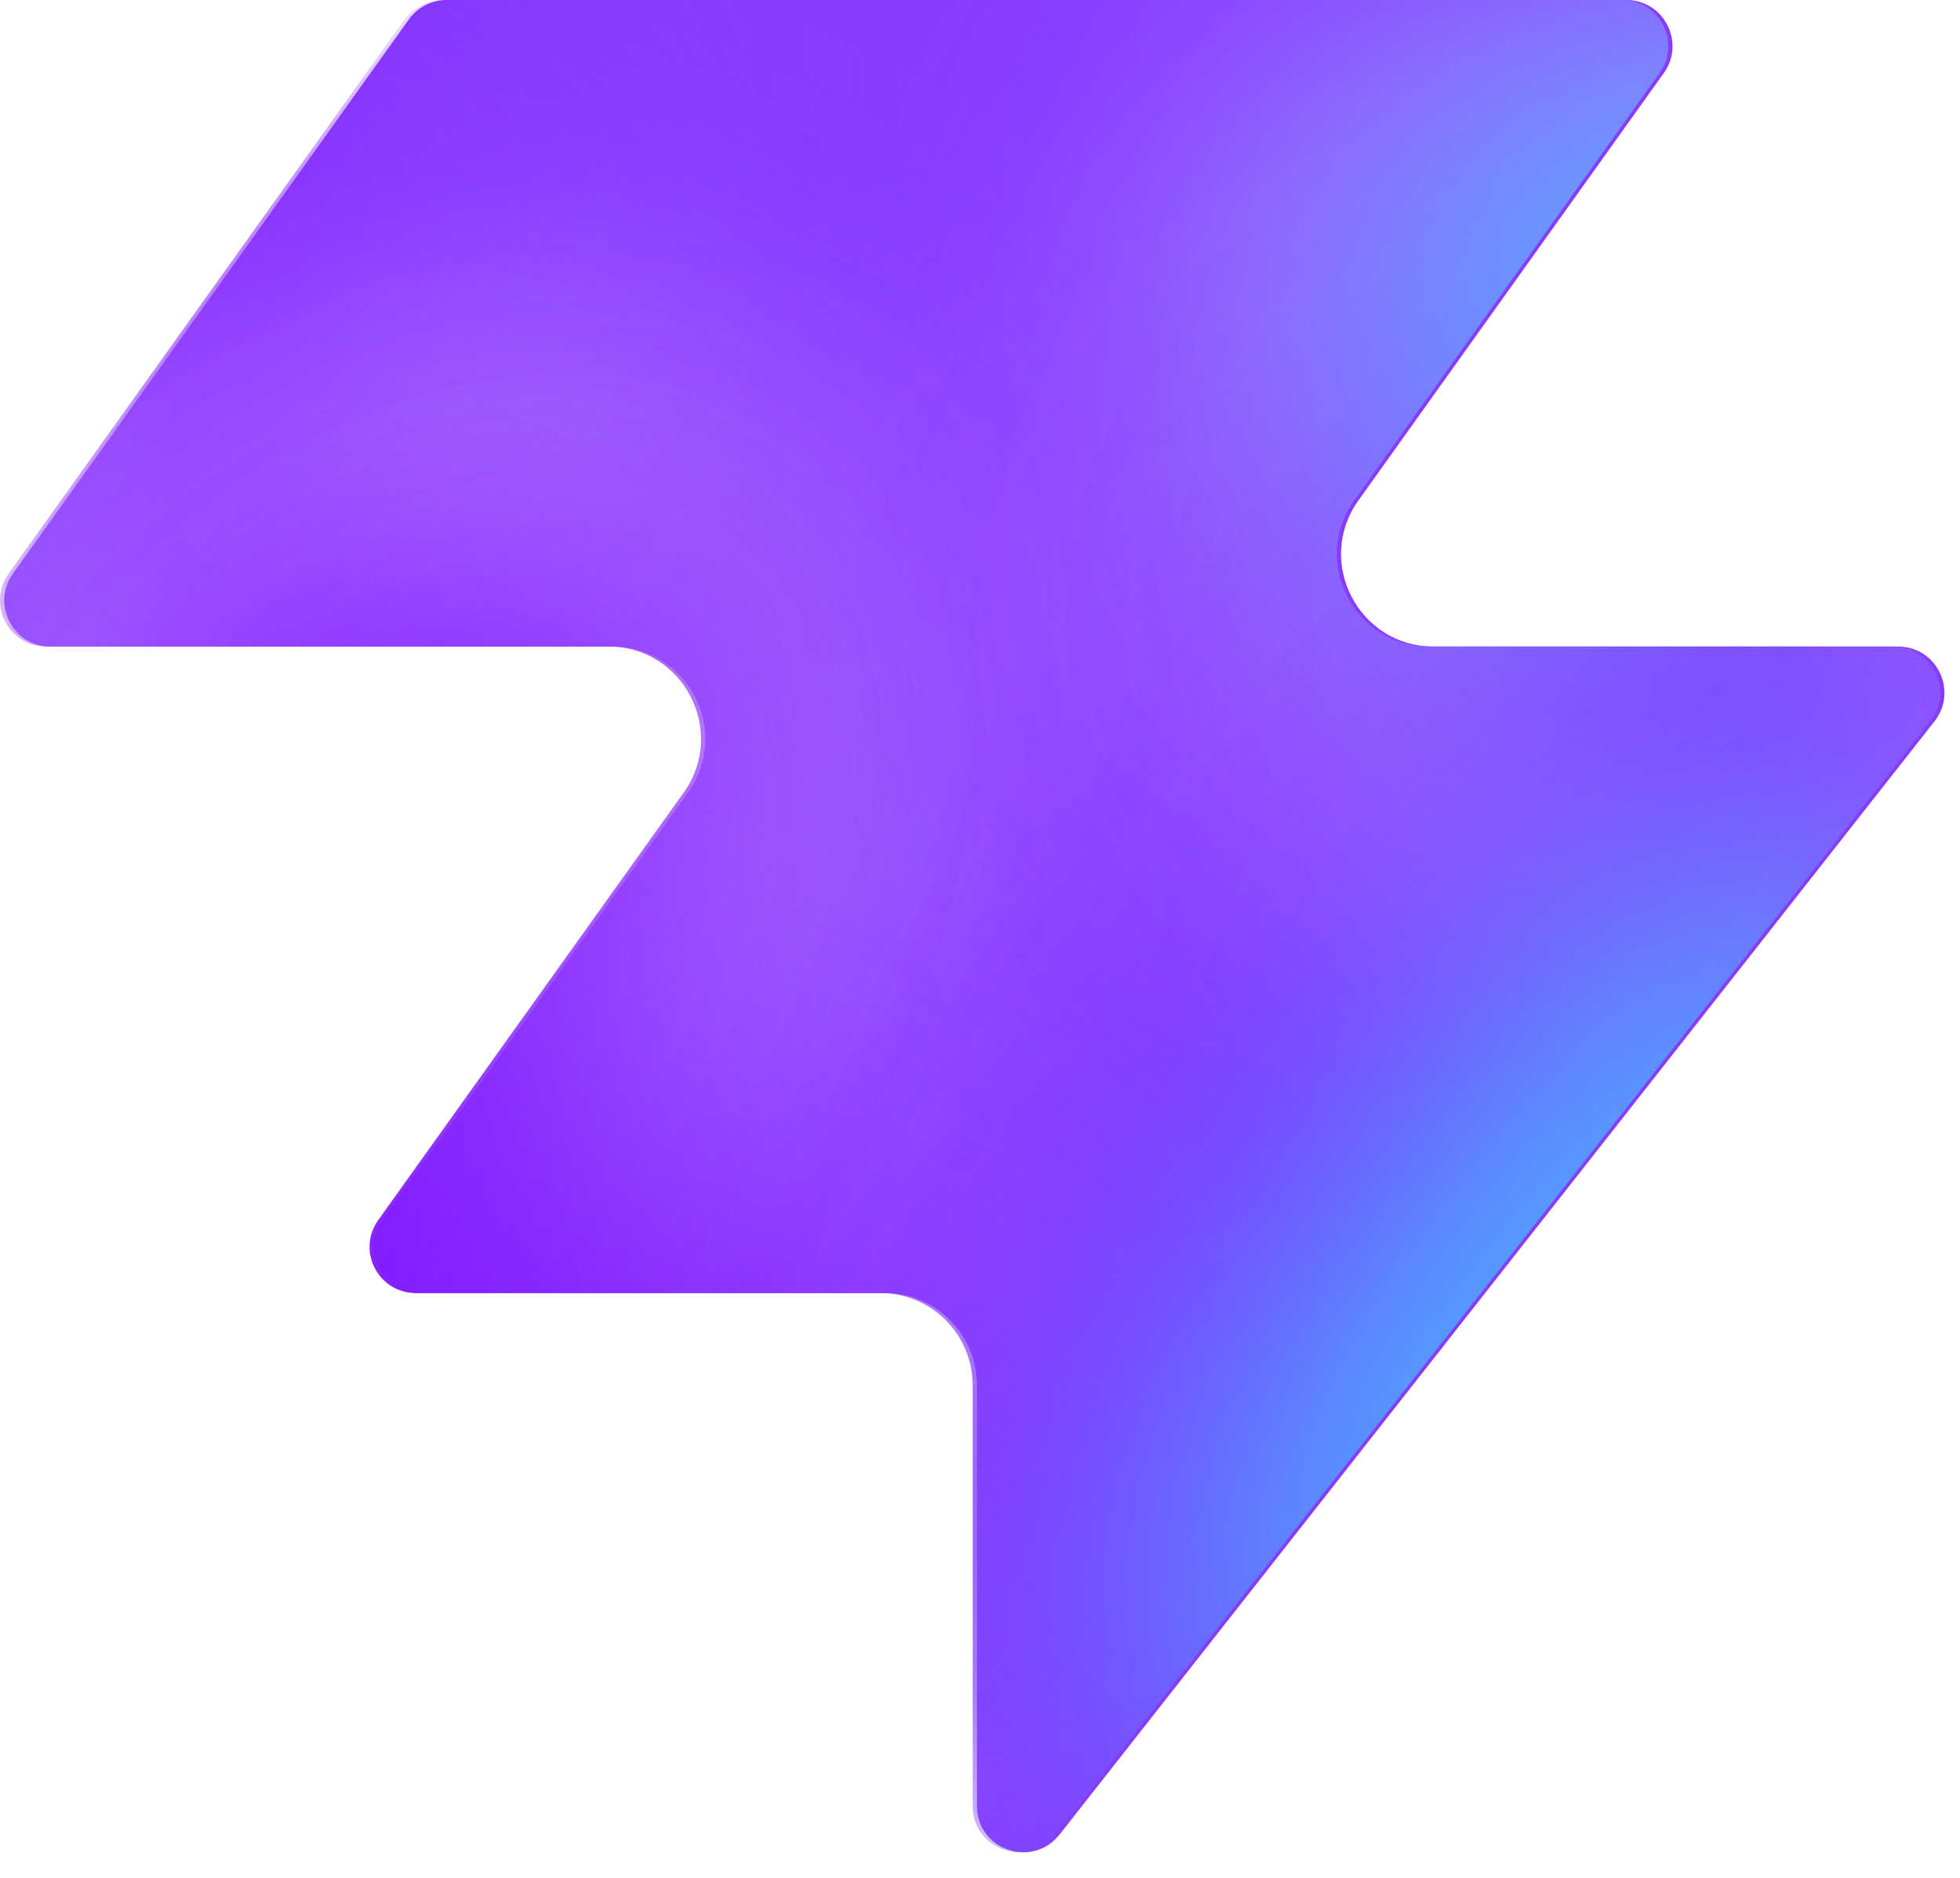
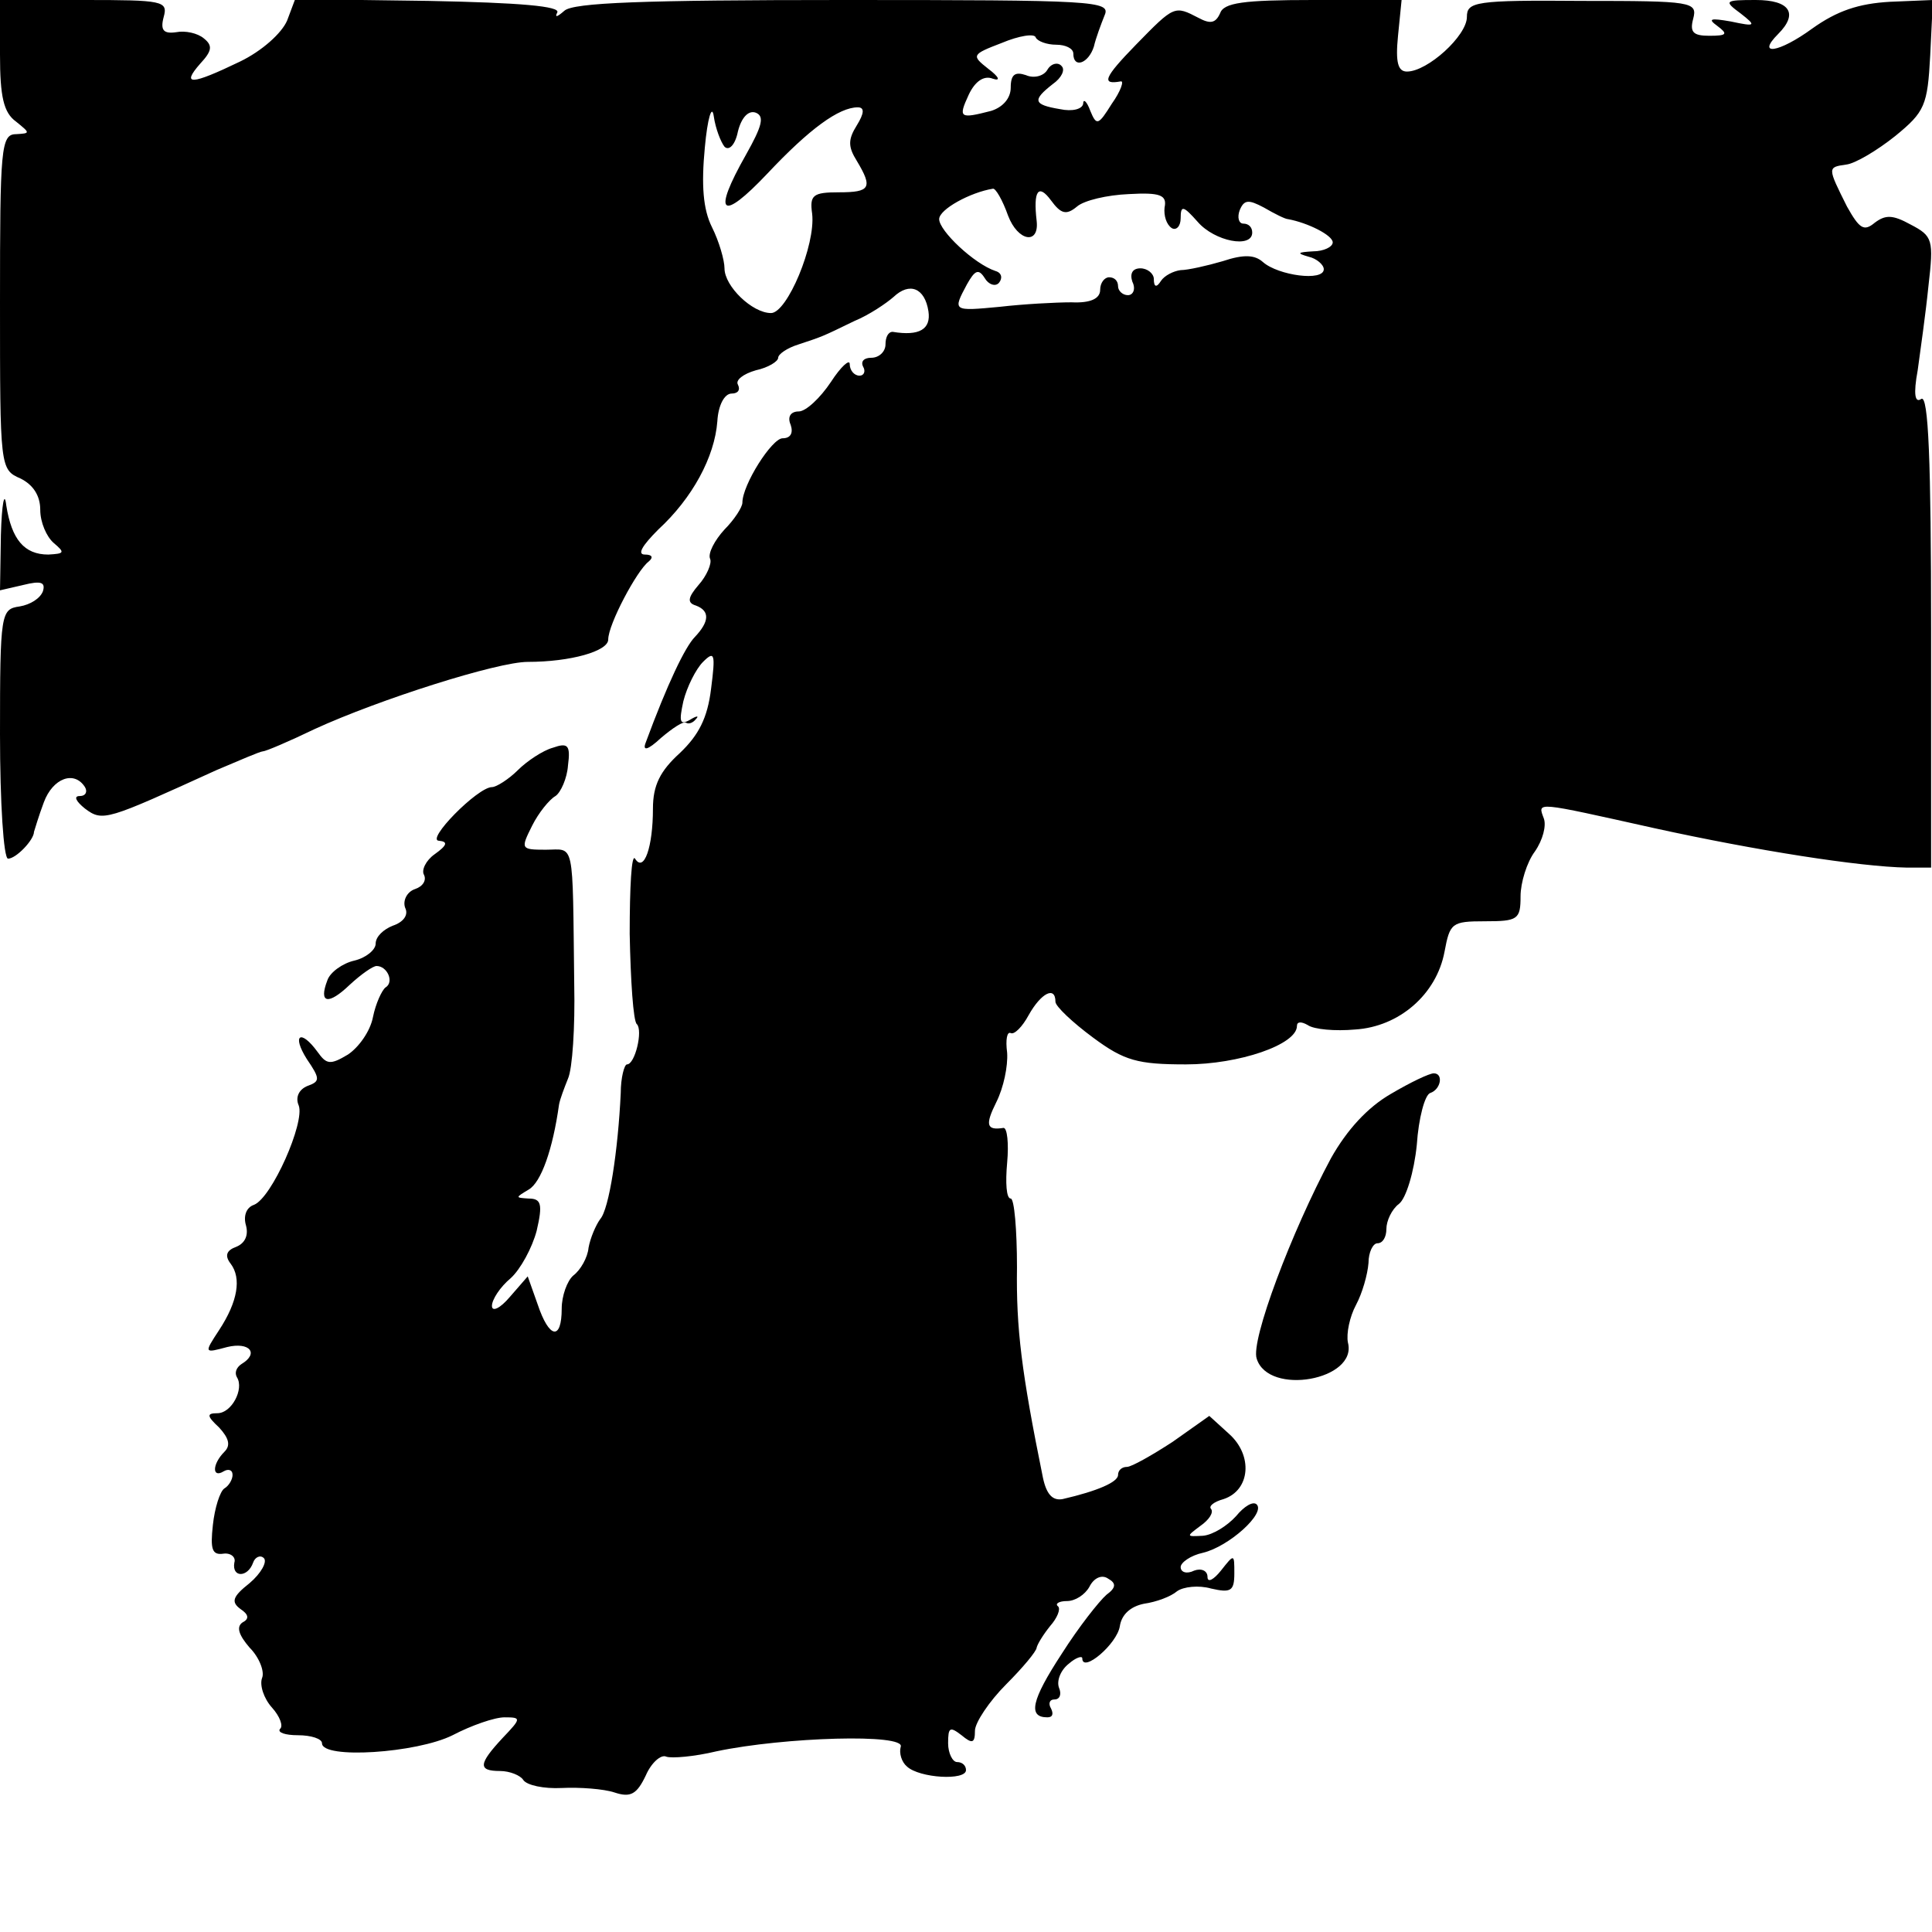
- <svg xmlns="http://www.w3.org/2000/svg" width="48" height="46" fill="none" viewBox="0 0 48 46">
-   <path fill="#863bff" d="M25.946 44.938c-.664.845-2.021.375-2.021-.698V33.937a2.26 2.26 0 0 0-2.262-2.262H10.287c-.92 0-1.456-1.04-.92-1.788l7.48-10.471c1.07-1.497 0-3.578-1.842-3.578H1.237c-.92 0-1.456-1.04-.92-1.788L10.013.474c.214-.297.556-.474.92-.474h28.894c.92 0 1.456 1.04.92 1.788l-7.48 10.471c-1.07 1.498 0 3.579 1.842 3.579h11.377c.943 0 1.473 1.088.89 1.83L25.947 44.94z" style="fill:#863bff;fill:color(display-p3 .525 .23 1);fill-opacity:1" />
-   <mask id="a" width="48" height="46" x="0" y="0" maskUnits="userSpaceOnUse" style="mask-type:alpha">
-     <path fill="#000" d="M25.842 44.938c-.664.844-2.021.375-2.021-.698V33.937a2.26 2.26 0 0 0-2.262-2.262H10.183c-.92 0-1.456-1.04-.92-1.788l7.48-10.471c1.07-1.498 0-3.579-1.842-3.579H1.133c-.92 0-1.456-1.04-.92-1.787L9.91.473c.214-.297.556-.474.92-.474h28.894c.92 0 1.456 1.04.92 1.788l-7.48 10.471c-1.07 1.498 0 3.578 1.842 3.578h11.377c.943 0 1.473 1.088.89 1.832L25.843 44.94z" style="fill:#000;fill-opacity:1" />
-   </mask>
-   <g mask="url(#a)">
-     <g filter="url(#b)">
-       <ellipse cx="5.508" cy="14.704" fill="#ede6ff" rx="5.508" ry="14.704" style="fill:#ede6ff;fill:color(display-p3 .927 .903 1);fill-opacity:1" transform="matrix(.00324 1 1 -.00324 -4.47 31.516)" />
-     </g>
-     <g filter="url(#c)">
-       <ellipse cx="10.399" cy="29.851" fill="#ede6ff" rx="10.399" ry="29.851" style="fill:#ede6ff;fill:color(display-p3 .927 .903 1);fill-opacity:1" transform="matrix(.00324 1 1 -.00324 -39.328 7.883)" />
-     </g>
-     <g filter="url(#d)">
-       <ellipse cx="5.508" cy="30.487" fill="#7e14ff" rx="5.508" ry="30.487" style="fill:#7e14ff;fill:color(display-p3 .492 .077 1);fill-opacity:1" transform="rotate(89.814 -25.913 -14.639)scale(1 -1)" />
-     </g>
-     <g filter="url(#e)">
-       <ellipse cx="5.508" cy="30.599" fill="#7e14ff" rx="5.508" ry="30.599" style="fill:#7e14ff;fill:color(display-p3 .492 .077 1);fill-opacity:1" transform="rotate(89.814 -32.644 -3.334)scale(1 -1)" />
-     </g>
-     <g filter="url(#f)">
-       <ellipse cx="5.508" cy="30.599" fill="#7e14ff" rx="5.508" ry="30.599" style="fill:#7e14ff;fill:color(display-p3 .492 .077 1);fill-opacity:1" transform="matrix(.00324 1 1 -.00324 -34.34 30.47)" />
-     </g>
-     <g filter="url(#g)">
-       <ellipse cx="14.072" cy="22.078" fill="#ede6ff" rx="14.072" ry="22.078" style="fill:#ede6ff;fill:color(display-p3 .927 .903 1);fill-opacity:1" transform="rotate(93.35 24.506 48.493)scale(-1 1)" />
-     </g>
-     <g filter="url(#h)">
-       <ellipse cx="3.47" cy="21.501" fill="#7e14ff" rx="3.47" ry="21.501" style="fill:#7e14ff;fill:color(display-p3 .492 .077 1);fill-opacity:1" transform="rotate(89.009 28.708 47.59)scale(-1 1)" />
-     </g>
-     <g filter="url(#i)">
-       <ellipse cx="3.47" cy="21.501" fill="#7e14ff" rx="3.47" ry="21.501" style="fill:#7e14ff;fill:color(display-p3 .492 .077 1);fill-opacity:1" transform="rotate(89.009 28.708 47.59)scale(-1 1)" />
-     </g>
-     <g filter="url(#j)">
-       <ellipse cx=".387" cy="8.972" fill="#7e14ff" rx="4.407" ry="29.108" style="fill:#7e14ff;fill:color(display-p3 .492 .077 1);fill-opacity:1" transform="rotate(39.51 .387 8.972)" />
-     </g>
-     <g filter="url(#k)">
-       <ellipse cx="47.523" cy="-6.092" fill="#7e14ff" rx="4.407" ry="29.108" style="fill:#7e14ff;fill:color(display-p3 .492 .077 1);fill-opacity:1" transform="rotate(37.892 47.523 -6.092)" />
-     </g>
-     <g filter="url(#l)">
-       <ellipse cx="41.412" cy="6.333" fill="#47bfff" rx="5.971" ry="9.665" style="fill:#47bfff;fill:color(display-p3 .28 .748 1);fill-opacity:1" transform="rotate(37.892 41.412 6.333)" />
-     </g>
-     <g filter="url(#m)">
-       <ellipse cx="-1.879" cy="38.332" fill="#7e14ff" rx="4.407" ry="29.108" style="fill:#7e14ff;fill:color(display-p3 .492 .077 1);fill-opacity:1" transform="rotate(37.892 -1.88 38.332)" />
-     </g>
-     <g filter="url(#n)">
-       <ellipse cx="-1.879" cy="38.332" fill="#7e14ff" rx="4.407" ry="29.108" style="fill:#7e14ff;fill:color(display-p3 .492 .077 1);fill-opacity:1" transform="rotate(37.892 -1.88 38.332)" />
-     </g>
-     <g filter="url(#o)">
-       <ellipse cx="35.651" cy="29.907" fill="#7e14ff" rx="4.407" ry="29.108" style="fill:#7e14ff;fill:color(display-p3 .492 .077 1);fill-opacity:1" transform="rotate(37.892 35.651 29.907)" />
-     </g>
-     <g filter="url(#p)">
-       <ellipse cx="38.418" cy="32.4" fill="#47bfff" rx="5.971" ry="15.297" style="fill:#47bfff;fill:color(display-p3 .28 .748 1);fill-opacity:1" transform="rotate(37.892 38.418 32.4)" />
-     </g>
+ <svg xmlns="http://www.w3.org/2000/svg" version="1.0" width="216pt" height="216pt" viewBox="0 0 216 216" preserveAspectRatio="xMidYMid meet">
+   <g transform="translate(0,216) scale(0.1,-0.1)" fill="#000000" stroke="none">
+     <path d="M0 2099 c0 -47 4 -65 18 -75 16 -13 16 -13 0 -14 -17 0 -18 -16 -18 -188 0 -185 0 -187 23 -197 14 -7 22 -19 22 -35 0 -14 7 -30 15 -37 13 -11 12 -12 -6 -13 -27 0 -41 17 -47 55 -2 17 -5 2 -6 -33 l-1 -62 26 6 c20 5 25 3 22 -7 -3 -8 -14 -15 -26 -17 -21 -3 -22 -7 -22 -143 0 -76 4 -139 9 -139 9 0 29 21 29 30 1 3 5 17 11 33 10 27 34 36 46 17 3 -5 1 -10 -6 -10 -7 0 -4 -6 6 -14 20 -15 24 -13 147 43 26 11 49 21 52 21 3 0 29 11 58 25 72 33 204 75 238 75 48 0 90 12 90 25 0 17 32 77 45 87 6 5 4 8 -4 8 -9 0 -3 10 15 28 38 35 63 81 66 121 1 18 8 31 16 31 7 0 10 4 7 10 -3 5 6 12 20 16 14 3 25 10 25 14 0 4 10 11 23 15 27 9 25 8 62 26 17 7 36 20 44 27 18 17 35 10 39 -16 3 -20 -10 -28 -40 -23 -5 0 -8 -6 -8 -14 0 -8 -7 -15 -16 -15 -8 0 -12 -4 -9 -10 3 -5 1 -10 -4 -10 -6 0 -11 6 -11 13 0 6 -10 -3 -21 -20 -12 -18 -28 -33 -36 -33 -9 0 -13 -6 -9 -15 3 -9 0 -15 -9 -15 -12 0 -45 -52 -45 -72 0 -5 -9 -19 -20 -30 -11 -12 -19 -27 -16 -33 2 -5 -4 -19 -13 -29 -12 -14 -13 -20 -3 -23 16 -6 15 -18 -1 -35 -11 -11 -31 -53 -55 -118 -4 -10 2 -9 17 5 13 11 25 19 28 17 3 -2 8 0 11 4 4 4 1 4 -7 -1 -11 -6 -12 -2 -7 21 4 16 14 36 22 44 13 13 14 9 9 -30 -4 -33 -14 -52 -35 -72 -22 -20 -30 -36 -30 -62 0 -43 -10 -72 -20 -56 -4 6 -6 -32 -6 -84 1 -52 4 -98 8 -101 7 -7 -2 -45 -11 -45 -3 0 -7 -15 -7 -32 -3 -64 -13 -130 -23 -141 -5 -7 -11 -21 -13 -32 -1 -11 -9 -25 -17 -31 -7 -6 -13 -23 -13 -37 0 -36 -14 -34 -27 5 l-11 31 -20 -23 c-11 -13 -20 -17 -20 -10 0 7 9 21 21 31 11 10 24 34 29 53 7 30 5 36 -9 36 -15 1 -15 1 0 10 14 8 27 45 34 95 1 6 6 19 10 29 5 11 8 58 7 105 -2 165 1 151 -32 151 -28 0 -28 1 -15 27 7 14 19 29 26 33 6 4 13 20 14 34 3 23 0 26 -17 20 -11 -3 -29 -15 -39 -25 -10 -10 -24 -19 -29 -19 -16 0 -75 -60 -59 -60 10 -1 9 -5 -5 -15 -10 -7 -15 -18 -12 -23 3 -6 -1 -13 -10 -16 -9 -3 -14 -13 -11 -21 4 -8 -2 -16 -14 -20 -10 -4 -19 -12 -19 -20 0 -7 -11 -16 -24 -19 -13 -3 -27 -13 -30 -22 -10 -26 1 -28 25 -5 13 12 26 21 30 21 12 0 20 -18 10 -24 -4 -3 -11 -18 -14 -33 -3 -16 -16 -34 -28 -42 -20 -12 -24 -11 -34 3 -19 26 -29 19 -12 -8 15 -22 15 -25 1 -30 -10 -4 -14 -13 -10 -22 7 -19 -30 -103 -50 -111 -9 -3 -12 -13 -9 -23 3 -11 -1 -20 -11 -24 -11 -4 -13 -10 -6 -19 12 -16 8 -42 -13 -74 -17 -26 -17 -26 9 -19 25 6 36 -7 16 -19 -6 -4 -8 -10 -5 -15 8 -13 -6 -40 -22 -40 -12 0 -12 -3 2 -16 11 -12 13 -20 6 -27 -14 -14 -14 -30 -1 -22 5 3 10 2 10 -4 0 -5 -4 -12 -9 -15 -5 -3 -11 -22 -13 -41 -3 -27 -1 -34 12 -32 8 1 14 -4 12 -10 -3 -17 15 -17 21 0 2 6 8 9 12 5 4 -4 -3 -17 -16 -28 -19 -15 -21 -21 -10 -29 9 -6 10 -11 2 -15 -7 -5 -4 -14 8 -28 11 -11 17 -27 14 -34 -3 -8 2 -23 11 -33 9 -10 13 -21 9 -24 -3 -4 6 -7 20 -7 15 0 27 -4 27 -9 0 -18 106 -11 146 9 21 11 47 20 58 20 19 0 19 -1 -2 -23 -27 -29 -28 -37 -3 -37 11 0 23 -5 26 -10 4 -6 23 -10 43 -9 20 1 47 -1 59 -5 18 -6 25 -2 35 19 6 14 17 24 23 21 6 -2 31 0 56 6 76 16 212 20 206 5 -2 -7 1 -17 7 -22 14 -13 66 -16 66 -4 0 5 -4 9 -10 9 -5 0 -10 10 -10 21 0 18 2 19 15 9 12 -10 15 -9 15 5 0 9 16 33 35 52 18 18 34 37 34 41 1 4 7 14 15 24 8 9 12 19 9 22 -4 3 1 6 10 6 9 0 20 7 25 16 5 10 14 14 21 9 9 -5 9 -10 -2 -18 -8 -7 -31 -36 -50 -66 -34 -52 -38 -71 -16 -71 6 0 7 4 4 10 -3 5 -2 10 4 10 6 0 8 6 5 13 -3 8 2 20 11 27 8 7 15 9 15 6 0 -17 39 16 42 36 2 13 12 22 27 25 14 2 30 8 37 14 7 5 24 7 38 3 22 -5 26 -3 26 17 0 22 0 22 -15 3 -8 -10 -15 -14 -15 -7 0 7 -7 10 -15 7 -8 -4 -15 -2 -15 4 0 5 11 13 25 16 29 7 70 44 60 54 -4 4 -14 -2 -23 -13 -10 -11 -26 -21 -37 -22 -19 -1 -19 -1 -3 11 10 7 15 15 12 19 -3 3 3 8 14 11 30 10 33 49 6 73 l-22 20 -41 -29 c-23 -15 -46 -28 -51 -28 -6 0 -10 -4 -10 -9 0 -8 -23 -18 -62 -27 -11 -2 -18 5 -22 24 -24 118 -30 167 -29 235 0 42 -3 77 -7 77 -5 0 -6 18 -4 40 2 22 0 39 -4 39 -19 -3 -21 3 -8 29 8 16 13 40 12 55 -2 15 0 24 4 22 4 -2 13 7 20 20 14 25 30 33 30 15 0 -5 19 -23 42 -40 35 -26 50 -30 104 -30 59 0 124 22 124 43 0 5 5 5 12 1 7 -5 31 -7 53 -5 49 3 91 39 100 87 6 32 8 34 45 34 37 0 40 2 40 28 0 15 7 38 16 50 9 13 13 29 10 37 -7 19 -11 19 124 -11 114 -25 229 -43 282 -44 l27 0 0 265 c0 190 -3 264 -11 259 -7 -5 -9 5 -4 32 3 22 9 64 12 94 6 52 5 56 -20 69 -20 11 -28 11 -40 2 -12 -10 -17 -7 -31 18 -22 44 -22 44 -1 47 10 1 35 16 55 32 33 27 36 34 39 90 l3 62 -48 -2 c-35 -2 -59 -10 -87 -30 -37 -27 -63 -31 -38 -6 23 23 13 38 -25 38 -35 0 -36 -1 -17 -15 18 -14 17 -15 -11 -9 -23 4 -26 3 -15 -5 12 -9 11 -11 -9 -11 -18 0 -22 4 -18 19 5 19 -1 20 -124 20 -120 1 -129 -1 -129 -18 0 -21 -44 -61 -67 -61 -10 0 -13 10 -10 40 l4 40 -99 0 c-78 0 -100 -3 -104 -15 -5 -11 -11 -12 -24 -5 -27 14 -27 14 -70 -30 -36 -37 -39 -45 -17 -41 4 1 0 -11 -10 -25 -15 -24 -17 -25 -24 -8 -4 11 -8 14 -8 8 -1 -6 -12 -9 -26 -6 -30 5 -31 10 -8 28 10 7 14 16 10 20 -4 5 -12 3 -16 -4 -4 -7 -15 -10 -24 -6 -12 4 -17 1 -17 -14 0 -12 -9 -22 -22 -26 -35 -9 -37 -8 -25 18 7 15 17 22 27 18 9 -3 7 2 -5 11 -19 15 -19 16 15 29 19 8 37 11 38 6 2 -4 12 -8 23 -8 10 0 19 -4 19 -10 0 -17 17 -11 23 8 2 9 8 25 12 35 7 16 -11 17 -292 17 -225 0 -302 -3 -312 -12 -8 -7 -11 -8 -8 -2 4 7 -41 11 -144 13 l-149 2 -9 -24 c-6 -14 -28 -34 -53 -46 -54 -26 -66 -27 -44 -2 13 14 14 20 4 28 -7 6 -21 9 -31 7 -14 -2 -18 2 -14 17 5 18 -1 19 -89 19 l-94 0 0 -61z m810 -103 c5 -5 12 2 15 17 4 16 12 24 20 21 10 -4 7 -15 -11 -47 -38 -67 -28 -76 24 -21 47 50 80 74 101 74 8 0 7 -7 -1 -20 -10 -16 -10 -24 0 -40 18 -30 15 -35 -20 -35 -29 0 -33 -3 -30 -24 4 -35 -28 -111 -46 -111 -21 0 -52 30 -52 50 0 9 -6 30 -14 46 -10 20 -12 47 -8 89 3 33 8 49 10 35 2 -14 8 -29 12 -34z m317 -77 c11 -29 35 -33 32 -6 -4 34 2 42 16 23 11 -15 17 -17 29 -7 8 7 34 13 58 14 35 2 43 -1 40 -15 -1 -9 2 -19 8 -23 5 -3 10 2 10 11 0 15 3 14 19 -4 19 -22 61 -30 61 -12 0 6 -4 10 -10 10 -5 0 -7 7 -4 15 5 12 10 12 27 3 12 -7 24 -13 27 -13 22 -4 50 -18 50 -26 0 -5 -10 -10 -22 -10 -17 -1 -19 -2 -5 -6 9 -2 17 -9 17 -14 0 -14 -51 -7 -68 8 -9 8 -21 9 -45 1 -17 -5 -39 -10 -47 -10 -8 -1 -18 -6 -22 -12 -5 -8 -8 -7 -8 2 0 6 -7 12 -15 12 -9 0 -12 -6 -9 -15 4 -8 1 -15 -5 -15 -6 0 -11 5 -11 10 0 6 -4 10 -10 10 -5 0 -10 -6 -10 -14 0 -10 -11 -15 -32 -14 -18 0 -54 -2 -80 -5 -53 -5 -53 -5 -37 25 9 16 13 18 20 7 4 -7 12 -10 16 -5 4 5 3 11 -4 13 -24 8 -63 45 -63 58 0 11 35 30 60 34 3 1 11 -13 17 -30z" />
+     <path d="M1555 937 c-26 -15 -49 -40 -67 -72 -44 -82 -90 -204 -83 -224 13 -42 113 -24 102 18 -2 10 2 29 9 42 7 13 13 34 14 47 0 12 5 22 10 22 6 0 10 7 10 16 0 9 6 22 14 28 8 6 17 36 20 66 2 30 9 56 15 58 12 4 15 22 4 22 -5 0 -26 -10 -48 -23z" />
  </g>
-   <defs>
-     <filter id="b" width="60.045" height="41.654" x="-19.77" y="16.149" color-interpolation-filters="sRGB" filterUnits="userSpaceOnUse">
-       <feFlood flood-opacity="0" result="BackgroundImageFix" />
-       <feBlend in="SourceGraphic" in2="BackgroundImageFix" result="shape" />
-       <feGaussianBlur result="effect1_foregroundBlur_2002_17158" stdDeviation="7.659" />
-     </filter>
-     <filter id="c" width="90.34" height="51.437" x="-54.613" y="-7.533" color-interpolation-filters="sRGB" filterUnits="userSpaceOnUse">
-       <feFlood flood-opacity="0" result="BackgroundImageFix" />
-       <feBlend in="SourceGraphic" in2="BackgroundImageFix" result="shape" />
-       <feGaussianBlur result="effect1_foregroundBlur_2002_17158" stdDeviation="7.659" />
-     </filter>
-     <filter id="d" width="79.355" height="29.4" x="-49.64" y="2.03" color-interpolation-filters="sRGB" filterUnits="userSpaceOnUse">
-       <feFlood flood-opacity="0" result="BackgroundImageFix" />
-       <feBlend in="SourceGraphic" in2="BackgroundImageFix" result="shape" />
-       <feGaussianBlur result="effect1_foregroundBlur_2002_17158" stdDeviation="4.596" />
-     </filter>
-     <filter id="e" width="79.579" height="29.4" x="-45.045" y="20.029" color-interpolation-filters="sRGB" filterUnits="userSpaceOnUse">
-       <feFlood flood-opacity="0" result="BackgroundImageFix" />
-       <feBlend in="SourceGraphic" in2="BackgroundImageFix" result="shape" />
-       <feGaussianBlur result="effect1_foregroundBlur_2002_17158" stdDeviation="4.596" />
-     </filter>
-     <filter id="f" width="79.579" height="29.4" x="-43.513" y="21.178" color-interpolation-filters="sRGB" filterUnits="userSpaceOnUse">
-       <feFlood flood-opacity="0" result="BackgroundImageFix" />
-       <feBlend in="SourceGraphic" in2="BackgroundImageFix" result="shape" />
-       <feGaussianBlur result="effect1_foregroundBlur_2002_17158" stdDeviation="4.596" />
-     </filter>
-     <filter id="g" width="74.749" height="58.852" x="15.756" y="-17.901" color-interpolation-filters="sRGB" filterUnits="userSpaceOnUse">
-       <feFlood flood-opacity="0" result="BackgroundImageFix" />
-       <feBlend in="SourceGraphic" in2="BackgroundImageFix" result="shape" />
-       <feGaussianBlur result="effect1_foregroundBlur_2002_17158" stdDeviation="7.659" />
-     </filter>
-     <filter id="h" width="61.377" height="25.362" x="23.548" y="2.284" color-interpolation-filters="sRGB" filterUnits="userSpaceOnUse">
-       <feFlood flood-opacity="0" result="BackgroundImageFix" />
-       <feBlend in="SourceGraphic" in2="BackgroundImageFix" result="shape" />
-       <feGaussianBlur result="effect1_foregroundBlur_2002_17158" stdDeviation="4.596" />
-     </filter>
-     <filter id="i" width="61.377" height="25.362" x="23.548" y="2.284" color-interpolation-filters="sRGB" filterUnits="userSpaceOnUse">
-       <feFlood flood-opacity="0" result="BackgroundImageFix" />
-       <feBlend in="SourceGraphic" in2="BackgroundImageFix" result="shape" />
-       <feGaussianBlur result="effect1_foregroundBlur_2002_17158" stdDeviation="4.596" />
-     </filter>
-     <filter id="j" width="56.045" height="63.649" x="-27.636" y="-22.853" color-interpolation-filters="sRGB" filterUnits="userSpaceOnUse">
-       <feFlood flood-opacity="0" result="BackgroundImageFix" />
-       <feBlend in="SourceGraphic" in2="BackgroundImageFix" result="shape" />
-       <feGaussianBlur result="effect1_foregroundBlur_2002_17158" stdDeviation="4.596" />
-     </filter>
-     <filter id="k" width="54.814" height="64.646" x="20.116" y="-38.415" color-interpolation-filters="sRGB" filterUnits="userSpaceOnUse">
-       <feFlood flood-opacity="0" result="BackgroundImageFix" />
-       <feBlend in="SourceGraphic" in2="BackgroundImageFix" result="shape" />
-       <feGaussianBlur result="effect1_foregroundBlur_2002_17158" stdDeviation="4.596" />
-     </filter>
-     <filter id="l" width="33.541" height="35.313" x="24.641" y="-11.323" color-interpolation-filters="sRGB" filterUnits="userSpaceOnUse">
-       <feFlood flood-opacity="0" result="BackgroundImageFix" />
-       <feBlend in="SourceGraphic" in2="BackgroundImageFix" result="shape" />
-       <feGaussianBlur result="effect1_foregroundBlur_2002_17158" stdDeviation="4.596" />
-     </filter>
-     <filter id="m" width="54.814" height="64.646" x="-29.286" y="6.009" color-interpolation-filters="sRGB" filterUnits="userSpaceOnUse">
-       <feFlood flood-opacity="0" result="BackgroundImageFix" />
-       <feBlend in="SourceGraphic" in2="BackgroundImageFix" result="shape" />
-       <feGaussianBlur result="effect1_foregroundBlur_2002_17158" stdDeviation="4.596" />
-     </filter>
-     <filter id="n" width="54.814" height="64.646" x="-29.286" y="6.009" color-interpolation-filters="sRGB" filterUnits="userSpaceOnUse">
-       <feFlood flood-opacity="0" result="BackgroundImageFix" />
-       <feBlend in="SourceGraphic" in2="BackgroundImageFix" result="shape" />
-       <feGaussianBlur result="effect1_foregroundBlur_2002_17158" stdDeviation="4.596" />
-     </filter>
-     <filter id="o" width="54.814" height="64.646" x="8.244" y="-2.416" color-interpolation-filters="sRGB" filterUnits="userSpaceOnUse">
-       <feFlood flood-opacity="0" result="BackgroundImageFix" />
-       <feBlend in="SourceGraphic" in2="BackgroundImageFix" result="shape" />
-       <feGaussianBlur result="effect1_foregroundBlur_2002_17158" stdDeviation="4.596" />
-     </filter>
-     <filter id="p" width="39.409" height="43.623" x="18.713" y="10.588" color-interpolation-filters="sRGB" filterUnits="userSpaceOnUse">
-       <feFlood flood-opacity="0" result="BackgroundImageFix" />
-       <feBlend in="SourceGraphic" in2="BackgroundImageFix" result="shape" />
-       <feGaussianBlur result="effect1_foregroundBlur_2002_17158" stdDeviation="4.596" />
-     </filter>
-   </defs>
</svg>
